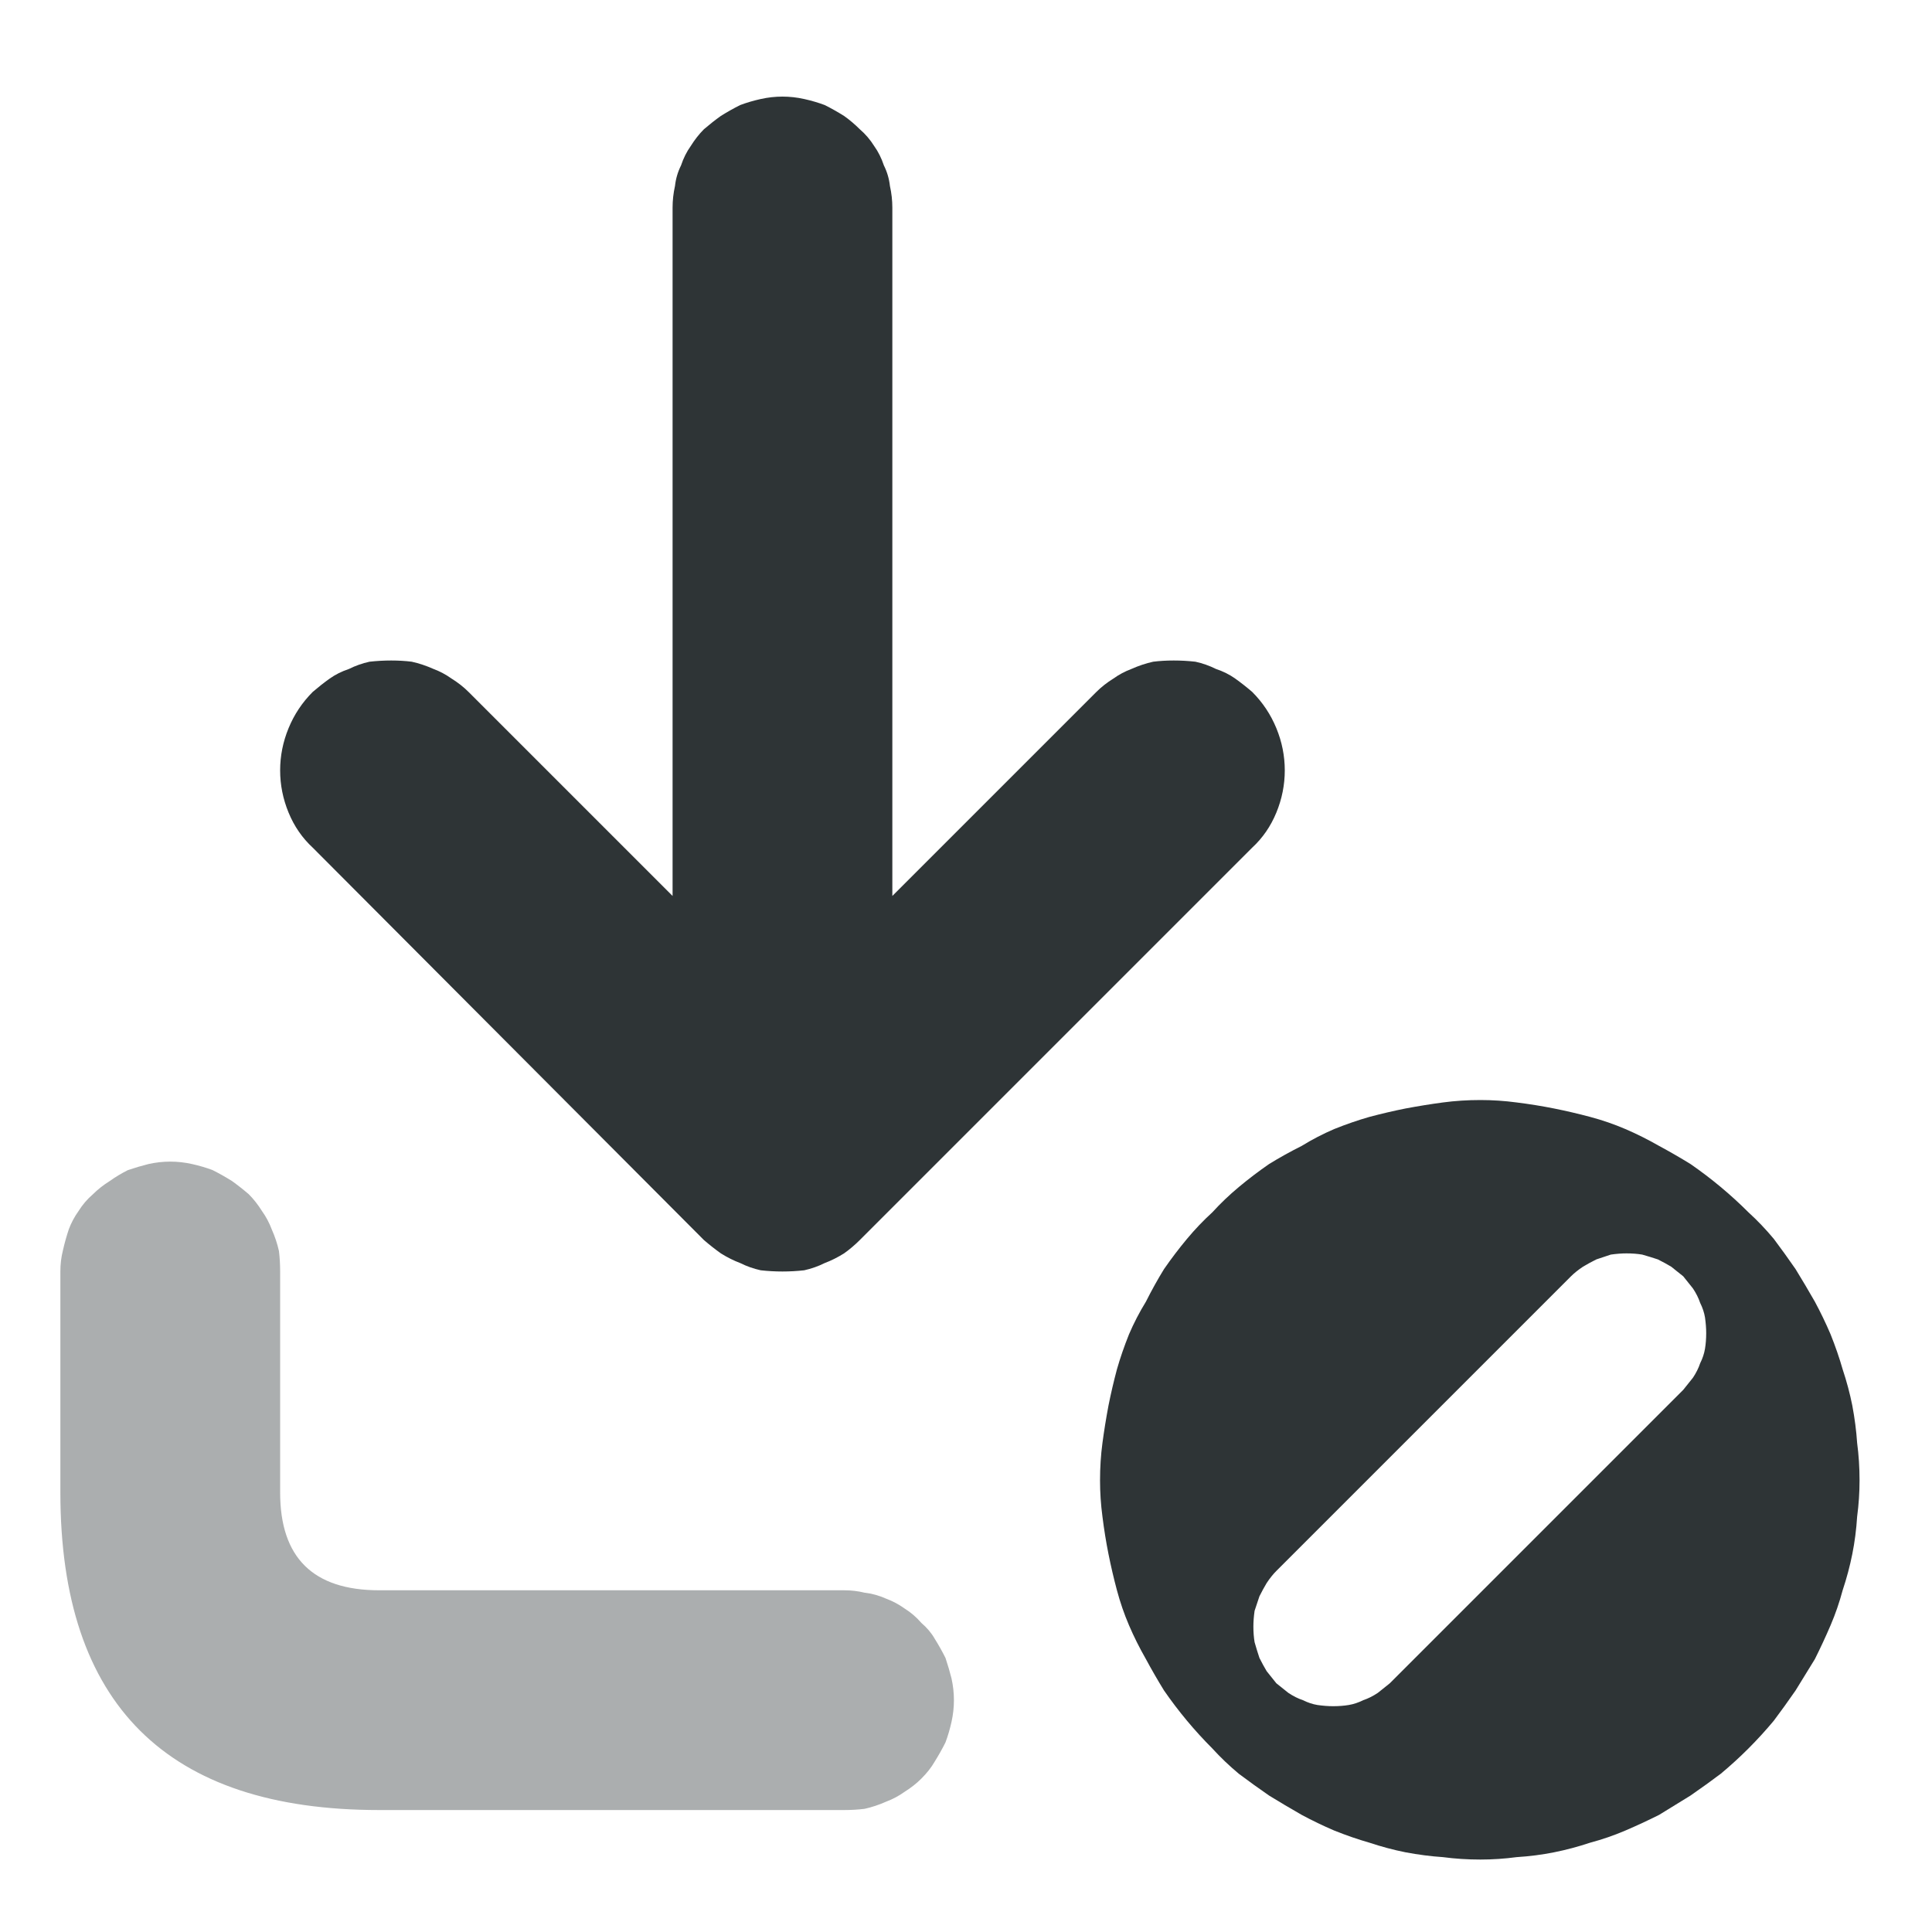
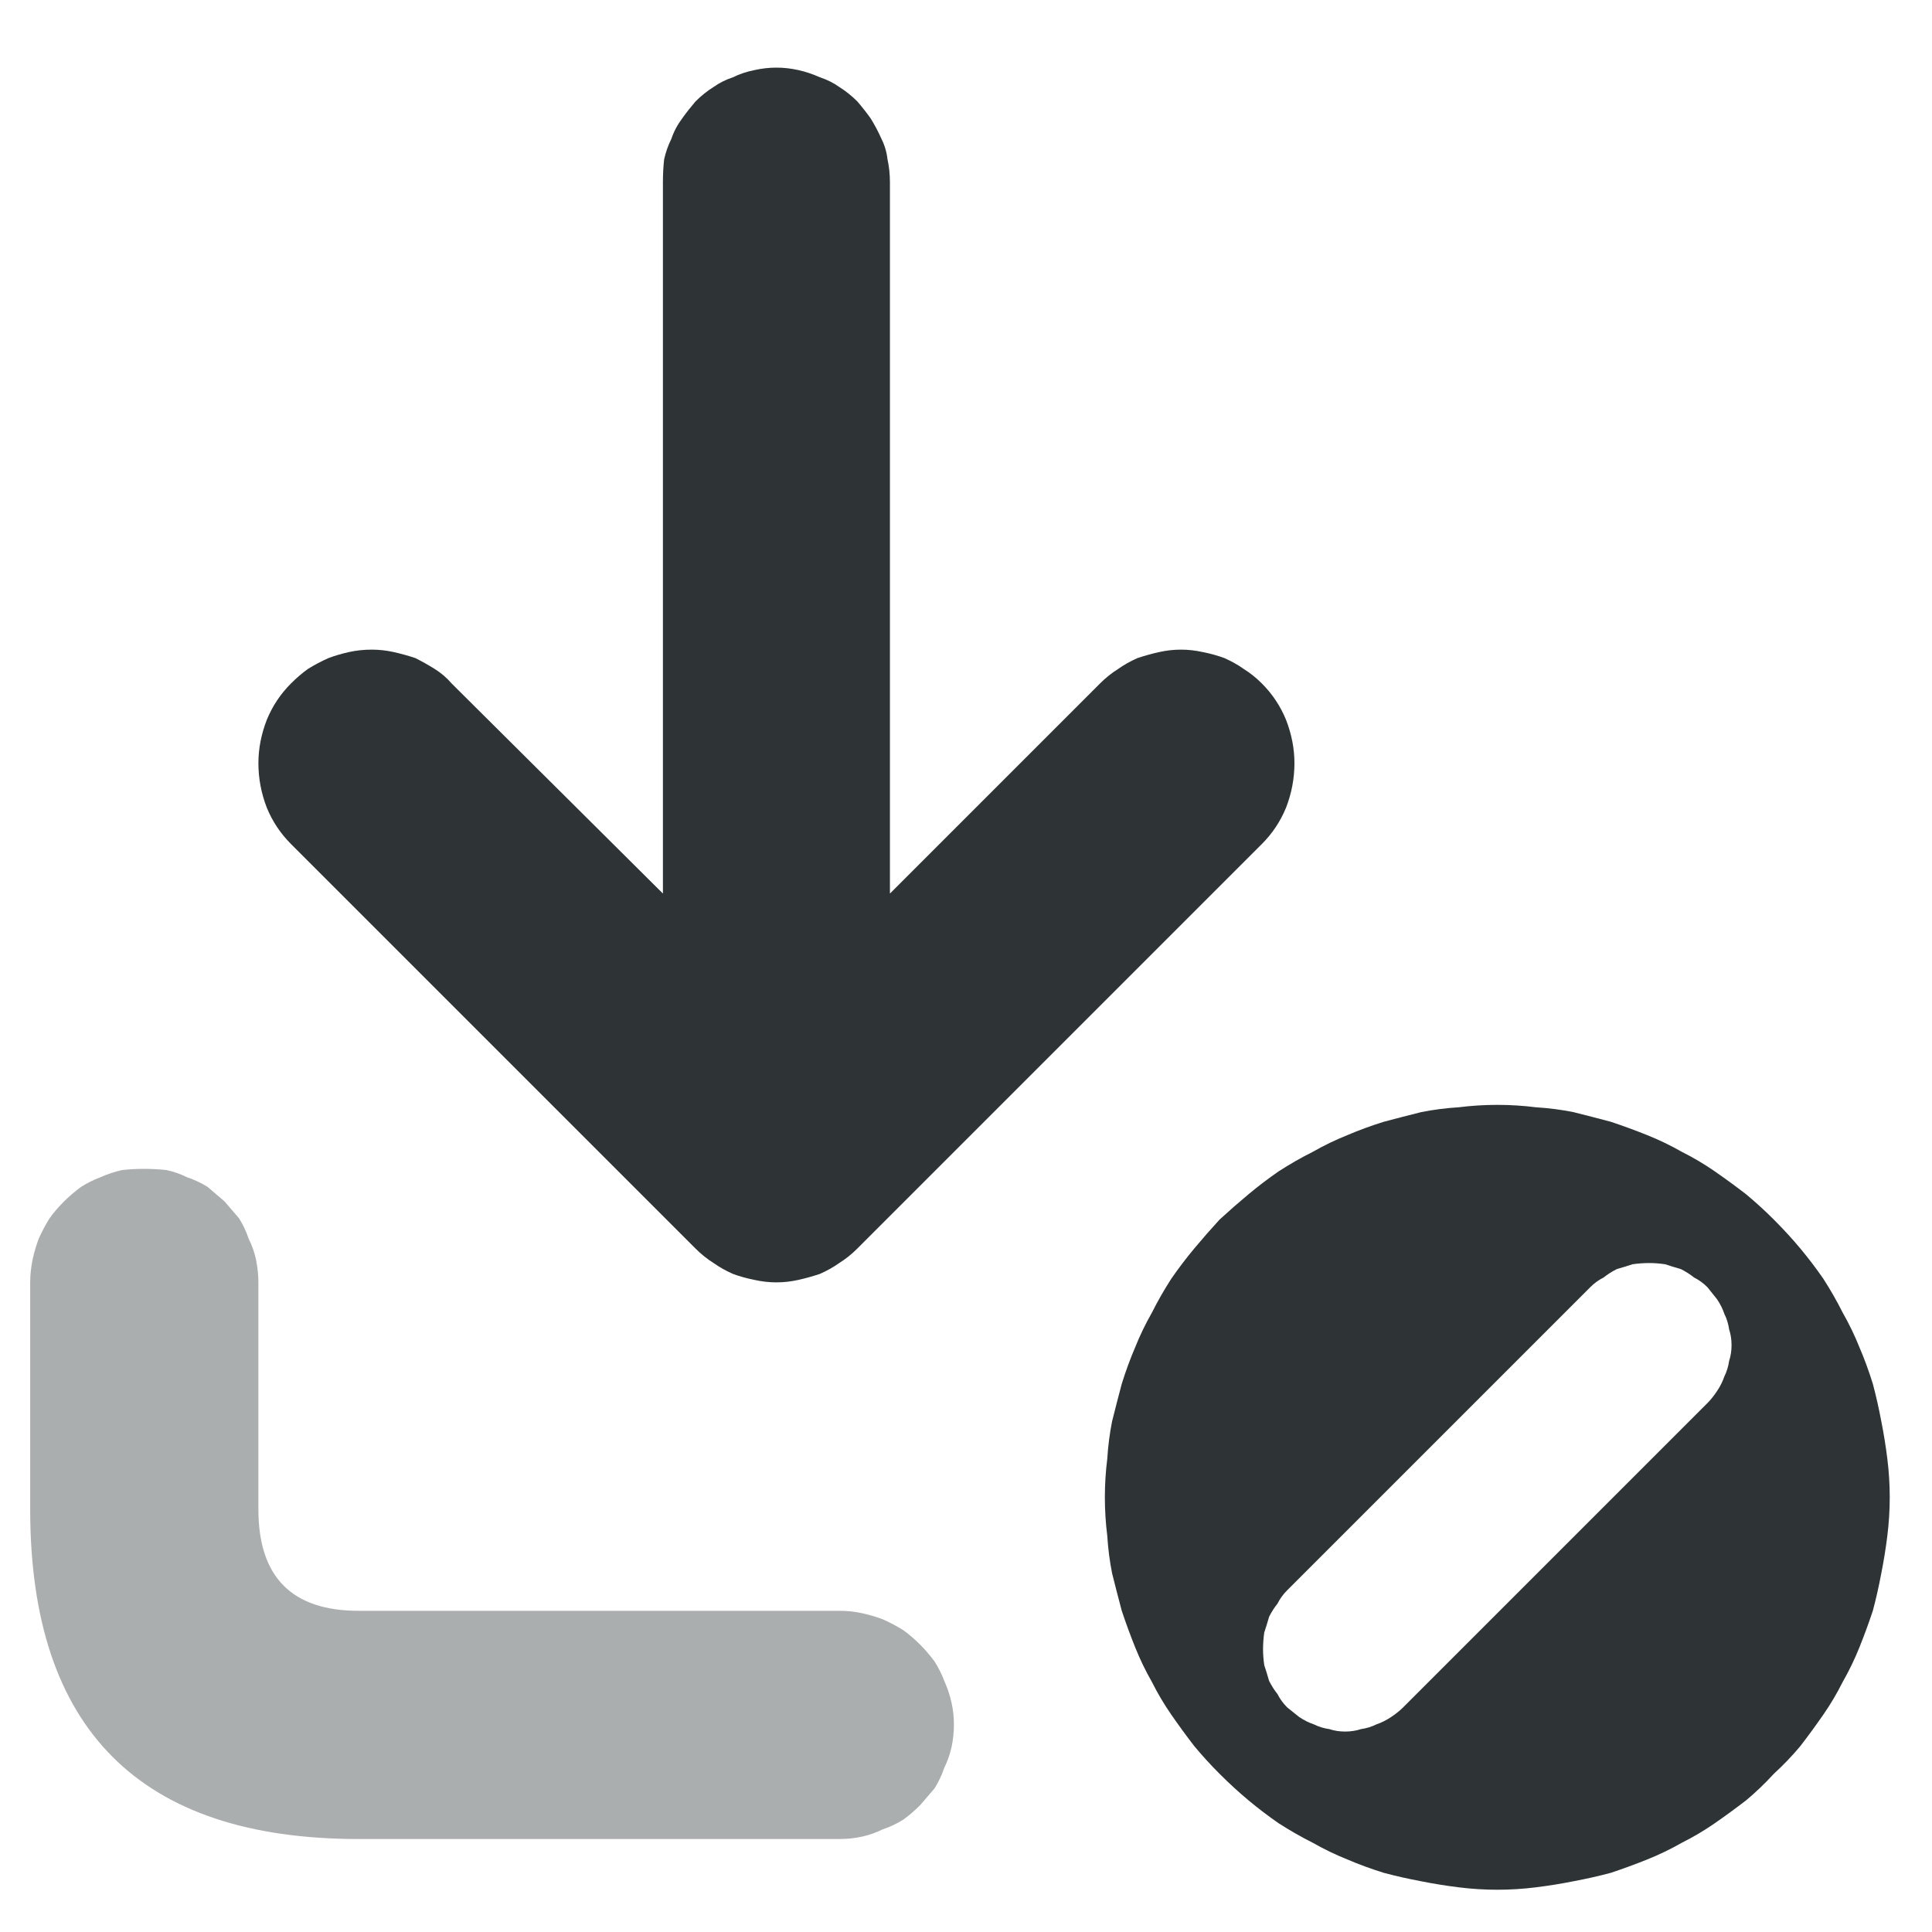
<svg xmlns="http://www.w3.org/2000/svg" width="16" height="16" viewBox="0 0 16 16" fill="#2e3436">
-   <path opacity="0.4" fill-rule="evenodd" d="M2.32 10.53L2.32 12.36Q2.32 13.17 3.14 13.17L6.99 13.17Q7.08 13.17 7.16 13.19Q7.25 13.2 7.34 13.24Q7.42 13.27 7.49 13.32Q7.57 13.37 7.63 13.44Q7.7 13.5 7.74 13.57Q7.79 13.65 7.83 13.73Q7.86 13.82 7.88 13.9Q7.9 13.99 7.9 14.08Q7.9 14.17 7.88 14.26Q7.86 14.35 7.83 14.43Q7.79 14.51 7.74 14.59Q7.7 14.66 7.63 14.73Q7.57 14.79 7.49 14.84Q7.42 14.89 7.34 14.92Q7.25 14.96 7.16 14.98Q7.08 14.99 6.99 14.99L3.14 14.99Q0.5 14.99 0.5 12.36L0.5 10.53Q0.5 10.44 0.52 10.36Q0.54 10.27 0.57 10.18Q0.6 10.1 0.65 10.03Q0.7 9.95 0.77 9.89Q0.83 9.83 0.91 9.78Q0.98 9.73 1.06 9.69Q1.15 9.66 1.23 9.64Q1.32 9.62 1.41 9.62Q1.5 9.62 1.59 9.64Q1.68 9.66 1.76 9.69Q1.84 9.73 1.92 9.78Q1.99 9.83 2.06 9.89Q2.12 9.95 2.17 10.03Q2.22 10.1 2.25 10.18Q2.29 10.27 2.31 10.36Q2.32 10.44 2.32 10.53Z" />
-   <path fill-rule="evenodd" d="M7.39 1.72L7.39 7.42L9.08 5.73Q9.14 5.67 9.22 5.62Q9.29 5.57 9.37 5.54Q9.46 5.5 9.55 5.48Q9.63 5.47 9.72 5.47Q9.81 5.47 9.9 5.48Q9.99 5.5 10.07 5.54Q10.16 5.57 10.23 5.62Q10.3 5.67 10.37 5.73Q10.5 5.86 10.57 6.03Q10.64 6.2 10.64 6.38Q10.64 6.56 10.57 6.73Q10.5 6.9 10.37 7.02L7.12 10.27Q7.06 10.33 6.99 10.38Q6.91 10.43 6.83 10.46Q6.75 10.5 6.66 10.52Q6.57 10.53 6.48 10.53Q6.39 10.53 6.3 10.52Q6.21 10.5 6.13 10.46Q6.05 10.43 5.97 10.38Q5.9 10.33 5.83 10.27L2.59 7.02Q2.46 6.9 2.39 6.73Q2.32 6.56 2.32 6.38Q2.32 6.2 2.39 6.03Q2.46 5.86 2.59 5.73Q2.66 5.67 2.73 5.62Q2.8 5.57 2.89 5.54Q2.97 5.5 3.06 5.48Q3.15 5.47 3.24 5.47Q3.33 5.47 3.41 5.48Q3.5 5.5 3.59 5.54Q3.67 5.57 3.74 5.62Q3.82 5.67 3.88 5.73L5.57 7.42L5.57 1.72Q5.57 1.63 5.59 1.54Q5.6 1.45 5.64 1.37Q5.67 1.28 5.72 1.21Q5.77 1.13 5.83 1.07Q5.9 1.01 5.97 0.96Q6.05 0.91 6.13 0.87Q6.21 0.84 6.3 0.82Q6.39 0.8 6.48 0.8Q6.57 0.8 6.66 0.82Q6.75 0.84 6.83 0.87Q6.91 0.91 6.99 0.96Q7.06 1.01 7.12 1.07Q7.19 1.13 7.24 1.21Q7.29 1.28 7.32 1.37Q7.36 1.45 7.37 1.54Q7.39 1.63 7.39 1.72ZM15.4 12.26Q15.4 12.41 15.38 12.56Q15.37 12.72 15.34 12.87Q15.31 13.02 15.26 13.17Q15.22 13.32 15.16 13.46Q15.1 13.6 15.03 13.74Q14.95 13.87 14.87 14Q14.78 14.13 14.69 14.25Q14.59 14.37 14.48 14.48Q14.37 14.59 14.25 14.69Q14.13 14.78 14 14.87Q13.87 14.95 13.74 15.03Q13.6 15.1 13.46 15.16Q13.32 15.22 13.17 15.26Q13.02 15.31 12.87 15.34Q12.72 15.37 12.56 15.38Q12.41 15.4 12.26 15.4Q12.1 15.4 11.95 15.38Q11.8 15.37 11.64 15.34Q11.49 15.31 11.34 15.26Q11.2 15.22 11.05 15.16Q10.91 15.1 10.78 15.03Q10.64 14.95 10.51 14.87Q10.38 14.78 10.26 14.69Q10.14 14.59 10.04 14.48Q9.93 14.37 9.83 14.25Q9.73 14.13 9.64 14Q9.56 13.87 9.49 13.74Q9.41 13.6 9.35 13.46Q9.29 13.32 9.25 13.17Q9.21 13.02 9.18 12.87Q9.15 12.72 9.13 12.56Q9.11 12.41 9.11 12.26Q9.11 12.1 9.13 11.95Q9.15 11.8 9.18 11.64Q9.21 11.49 9.25 11.34Q9.29 11.2 9.35 11.05Q9.41 10.91 9.49 10.78Q9.56 10.64 9.64 10.51Q9.73 10.38 9.83 10.26Q9.93 10.14 10.04 10.04Q10.14 9.93 10.26 9.83Q10.38 9.73 10.51 9.64Q10.64 9.56 10.78 9.49Q10.91 9.41 11.05 9.35Q11.2 9.29 11.34 9.25Q11.49 9.21 11.64 9.18Q11.8 9.15 11.95 9.13Q12.1 9.11 12.26 9.11Q12.41 9.11 12.56 9.13Q12.72 9.15 12.87 9.18Q13.02 9.21 13.17 9.25Q13.32 9.29 13.46 9.35Q13.6 9.41 13.74 9.49Q13.87 9.56 14 9.64Q14.13 9.73 14.25 9.83Q14.37 9.93 14.48 10.04Q14.59 10.14 14.69 10.26Q14.78 10.38 14.87 10.51Q14.95 10.64 15.03 10.78Q15.1 10.91 15.16 11.05Q15.22 11.2 15.26 11.34Q15.31 11.49 15.34 11.64Q15.37 11.8 15.38 11.95Q15.4 12.1 15.4 12.26ZM13.01 10.57L10.57 13.01Q10.53 13.05 10.49 13.11Q10.46 13.16 10.43 13.22Q10.41 13.28 10.39 13.34Q10.38 13.41 10.38 13.47Q10.38 13.54 10.39 13.6Q10.41 13.67 10.43 13.73Q10.46 13.79 10.49 13.84Q10.53 13.89 10.57 13.94Q10.62 13.98 10.67 14.02Q10.73 14.06 10.79 14.08Q10.85 14.11 10.91 14.12Q10.98 14.13 11.04 14.13Q11.11 14.13 11.17 14.12Q11.23 14.11 11.29 14.08Q11.35 14.06 11.41 14.02Q11.46 13.98 11.51 13.94L13.94 11.51Q13.98 11.46 14.02 11.41Q14.06 11.35 14.08 11.29Q14.11 11.23 14.12 11.17Q14.13 11.11 14.13 11.04Q14.13 10.98 14.12 10.91Q14.11 10.85 14.08 10.79Q14.06 10.73 14.02 10.67Q13.98 10.62 13.94 10.57Q13.89 10.53 13.84 10.49Q13.79 10.46 13.73 10.43Q13.67 10.41 13.6 10.39Q13.54 10.38 13.47 10.38Q13.41 10.38 13.34 10.39Q13.28 10.41 13.22 10.43Q13.16 10.46 13.11 10.49Q13.05 10.53 13.01 10.57Z" />
+   <path opacity="0.4" fill-rule="evenodd" d="M2.14 10.62L2.14 12.5Q2.14 13.34 2.97 13.34L6.95 13.34Q7.05 13.34 7.14 13.36Q7.23 13.38 7.31 13.41Q7.4 13.45 7.48 13.5Q7.55 13.55 7.62 13.62Q7.68 13.68 7.74 13.76Q7.79 13.84 7.82 13.92Q7.86 14.01 7.88 14.1Q7.9 14.19 7.9 14.28Q7.9 14.38 7.88 14.47Q7.86 14.56 7.82 14.64Q7.79 14.73 7.74 14.81Q7.68 14.88 7.62 14.95Q7.55 15.02 7.48 15.07Q7.4 15.12 7.31 15.15Q7.23 15.19 7.14 15.21Q7.05 15.23 6.95 15.23L2.97 15.23Q0.25 15.23 0.25 12.5L0.25 10.62Q0.25 10.53 0.27 10.43Q0.29 10.34 0.32 10.26Q0.36 10.17 0.41 10.09Q0.46 10.02 0.53 9.95Q0.59 9.89 0.67 9.83Q0.75 9.78 0.83 9.75Q0.92 9.71 1.01 9.69Q1.1 9.68 1.19 9.68Q1.29 9.68 1.38 9.69Q1.47 9.71 1.55 9.75Q1.64 9.78 1.72 9.83Q1.79 9.89 1.86 9.95Q1.92 10.02 1.98 10.09Q2.03 10.17 2.06 10.26Q2.1 10.34 2.12 10.43Q2.14 10.53 2.14 10.62Z" />
+   <path fill-rule="evenodd" d="M7.37 1.51L7.37 7.4L9.11 5.66Q9.18 5.59 9.26 5.54Q9.33 5.49 9.42 5.45Q9.51 5.42 9.6 5.4Q9.69 5.38 9.78 5.38Q9.87 5.38 9.96 5.4Q10.06 5.42 10.14 5.45Q10.23 5.49 10.3 5.54Q10.38 5.59 10.45 5.66Q10.58 5.79 10.65 5.96Q10.72 6.14 10.72 6.32Q10.72 6.51 10.65 6.69Q10.58 6.86 10.45 6.99L7.1 10.34Q7.03 10.41 6.95 10.46Q6.88 10.51 6.79 10.55Q6.7 10.58 6.61 10.6Q6.52 10.62 6.43 10.62Q6.34 10.62 6.25 10.6Q6.15 10.58 6.07 10.55Q5.98 10.51 5.91 10.46Q5.83 10.41 5.76 10.34L2.41 6.99Q2.28 6.86 2.21 6.69Q2.14 6.51 2.14 6.32Q2.14 6.14 2.21 5.96Q2.28 5.79 2.41 5.66Q2.48 5.59 2.55 5.54Q2.63 5.49 2.72 5.45Q2.8 5.42 2.89 5.4Q2.98 5.38 3.08 5.38Q3.17 5.38 3.26 5.4Q3.35 5.42 3.44 5.45Q3.52 5.49 3.6 5.54Q3.68 5.59 3.74 5.66L5.49 7.4L5.49 1.51Q5.49 1.41 5.5 1.32Q5.52 1.23 5.56 1.15Q5.59 1.06 5.65 0.98Q5.7 0.91 5.76 0.84Q5.83 0.77 5.91 0.72Q5.98 0.67 6.07 0.64Q6.15 0.6 6.25 0.58Q6.34 0.56 6.43 0.56Q6.52 0.56 6.61 0.58Q6.7 0.6 6.79 0.64Q6.88 0.67 6.95 0.72Q7.03 0.77 7.1 0.84Q7.16 0.91 7.21 0.98Q7.26 1.06 7.3 1.15Q7.34 1.23 7.35 1.32Q7.37 1.41 7.37 1.51ZM15.65 12.4Q15.65 12.56 15.63 12.72Q15.61 12.88 15.58 13.03Q15.55 13.19 15.51 13.34Q15.46 13.49 15.4 13.64Q15.34 13.79 15.26 13.93Q15.19 14.07 15.1 14.2Q15.01 14.33 14.91 14.46Q14.81 14.58 14.69 14.69Q14.58 14.81 14.46 14.91Q14.33 15.01 14.2 15.1Q14.07 15.19 13.93 15.26Q13.79 15.34 13.64 15.4Q13.49 15.46 13.34 15.51Q13.19 15.55 13.03 15.58Q12.88 15.61 12.72 15.63Q12.56 15.65 12.4 15.65Q12.24 15.65 12.08 15.63Q11.92 15.61 11.77 15.58Q11.61 15.55 11.46 15.51Q11.3 15.46 11.16 15.4Q11.01 15.34 10.87 15.26Q10.73 15.19 10.59 15.1Q10.46 15.01 10.34 14.91Q10.22 14.81 10.1 14.69Q9.99 14.58 9.89 14.46Q9.79 14.33 9.7 14.2Q9.61 14.07 9.54 13.93Q9.46 13.79 9.4 13.64Q9.34 13.49 9.29 13.34Q9.25 13.19 9.21 13.03Q9.18 12.88 9.17 12.72Q9.15 12.56 9.15 12.4Q9.15 12.24 9.17 12.08Q9.18 11.92 9.21 11.77Q9.25 11.61 9.29 11.46Q9.34 11.3 9.4 11.16Q9.46 11.01 9.54 10.87Q9.61 10.73 9.7 10.59Q9.79 10.46 9.89 10.34Q9.99 10.22 10.1 10.1Q10.22 9.99 10.34 9.89Q10.46 9.79 10.59 9.7Q10.73 9.61 10.87 9.54Q11.01 9.46 11.16 9.4Q11.3 9.34 11.46 9.29Q11.61 9.25 11.77 9.21Q11.92 9.18 12.08 9.17Q12.24 9.15 12.4 9.15Q12.56 9.15 12.72 9.17Q12.88 9.18 13.03 9.21Q13.19 9.25 13.34 9.29Q13.49 9.34 13.64 9.4Q13.79 9.46 13.93 9.54Q14.07 9.61 14.2 9.7Q14.33 9.79 14.46 9.89Q14.58 9.99 14.69 10.1Q14.81 10.22 14.91 10.34Q15.01 10.46 15.1 10.59Q15.19 10.73 15.26 10.87Q15.34 11.01 15.4 11.16Q15.46 11.3 15.51 11.46Q15.55 11.61 15.58 11.77Q15.61 11.92 15.63 12.08Q15.65 12.24 15.65 12.4ZM13.17 10.66L10.66 13.17Q10.61 13.22 10.58 13.28Q10.54 13.33 10.51 13.39Q10.49 13.46 10.47 13.52Q10.46 13.59 10.46 13.66Q10.46 13.72 10.47 13.79Q10.49 13.85 10.51 13.92Q10.54 13.98 10.58 14.03Q10.61 14.09 10.66 14.14Q10.71 14.18 10.76 14.22Q10.82 14.26 10.88 14.28Q10.94 14.31 11.01 14.32Q11.07 14.34 11.14 14.34Q11.21 14.34 11.27 14.32Q11.34 14.31 11.4 14.28Q11.46 14.26 11.52 14.22Q11.58 14.18 11.62 14.14L14.14 11.62Q14.18 11.58 14.22 11.52Q14.26 11.46 14.28 11.4Q14.31 11.34 14.32 11.27Q14.34 11.21 14.34 11.14Q14.34 11.07 14.32 11.01Q14.31 10.94 14.28 10.88Q14.26 10.82 14.22 10.76Q14.18 10.71 14.14 10.66Q14.09 10.61 14.03 10.58Q13.98 10.54 13.92 10.51Q13.85 10.49 13.79 10.47Q13.72 10.46 13.66 10.46Q13.59 10.46 13.52 10.47Q13.46 10.49 13.39 10.51Q13.33 10.54 13.28 10.58Q13.22 10.61 13.17 10.66Z" />
</svg>
